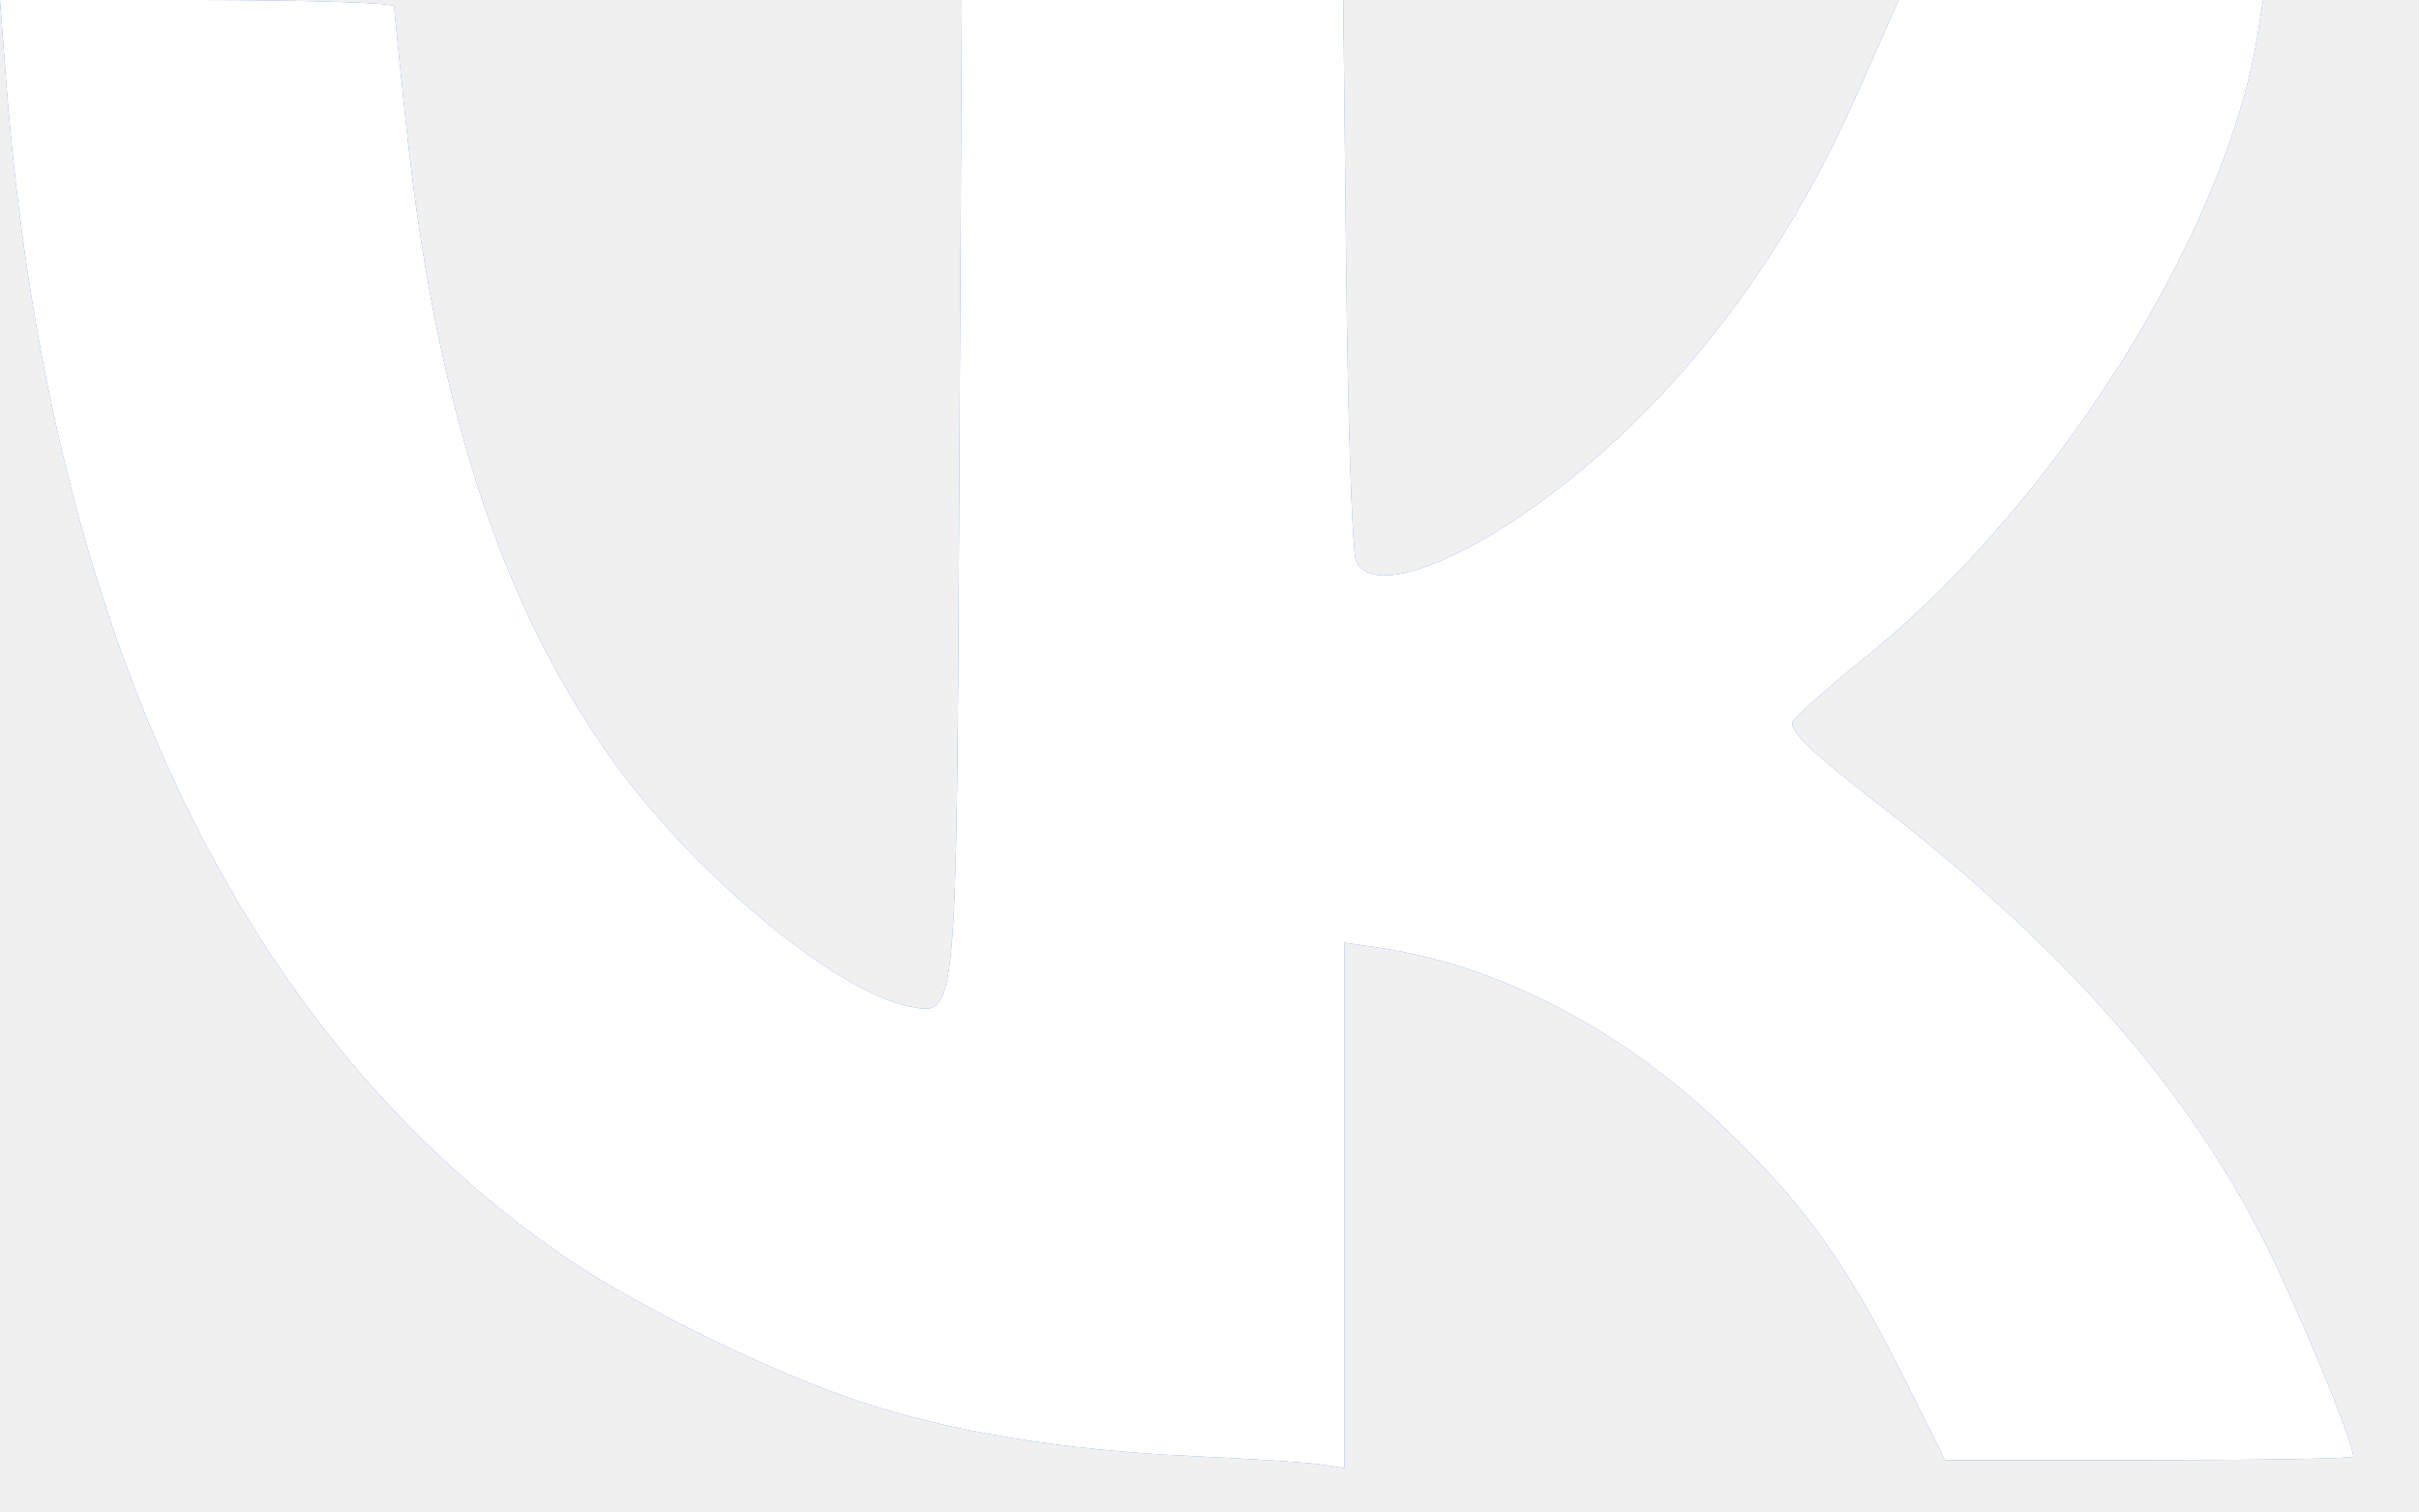
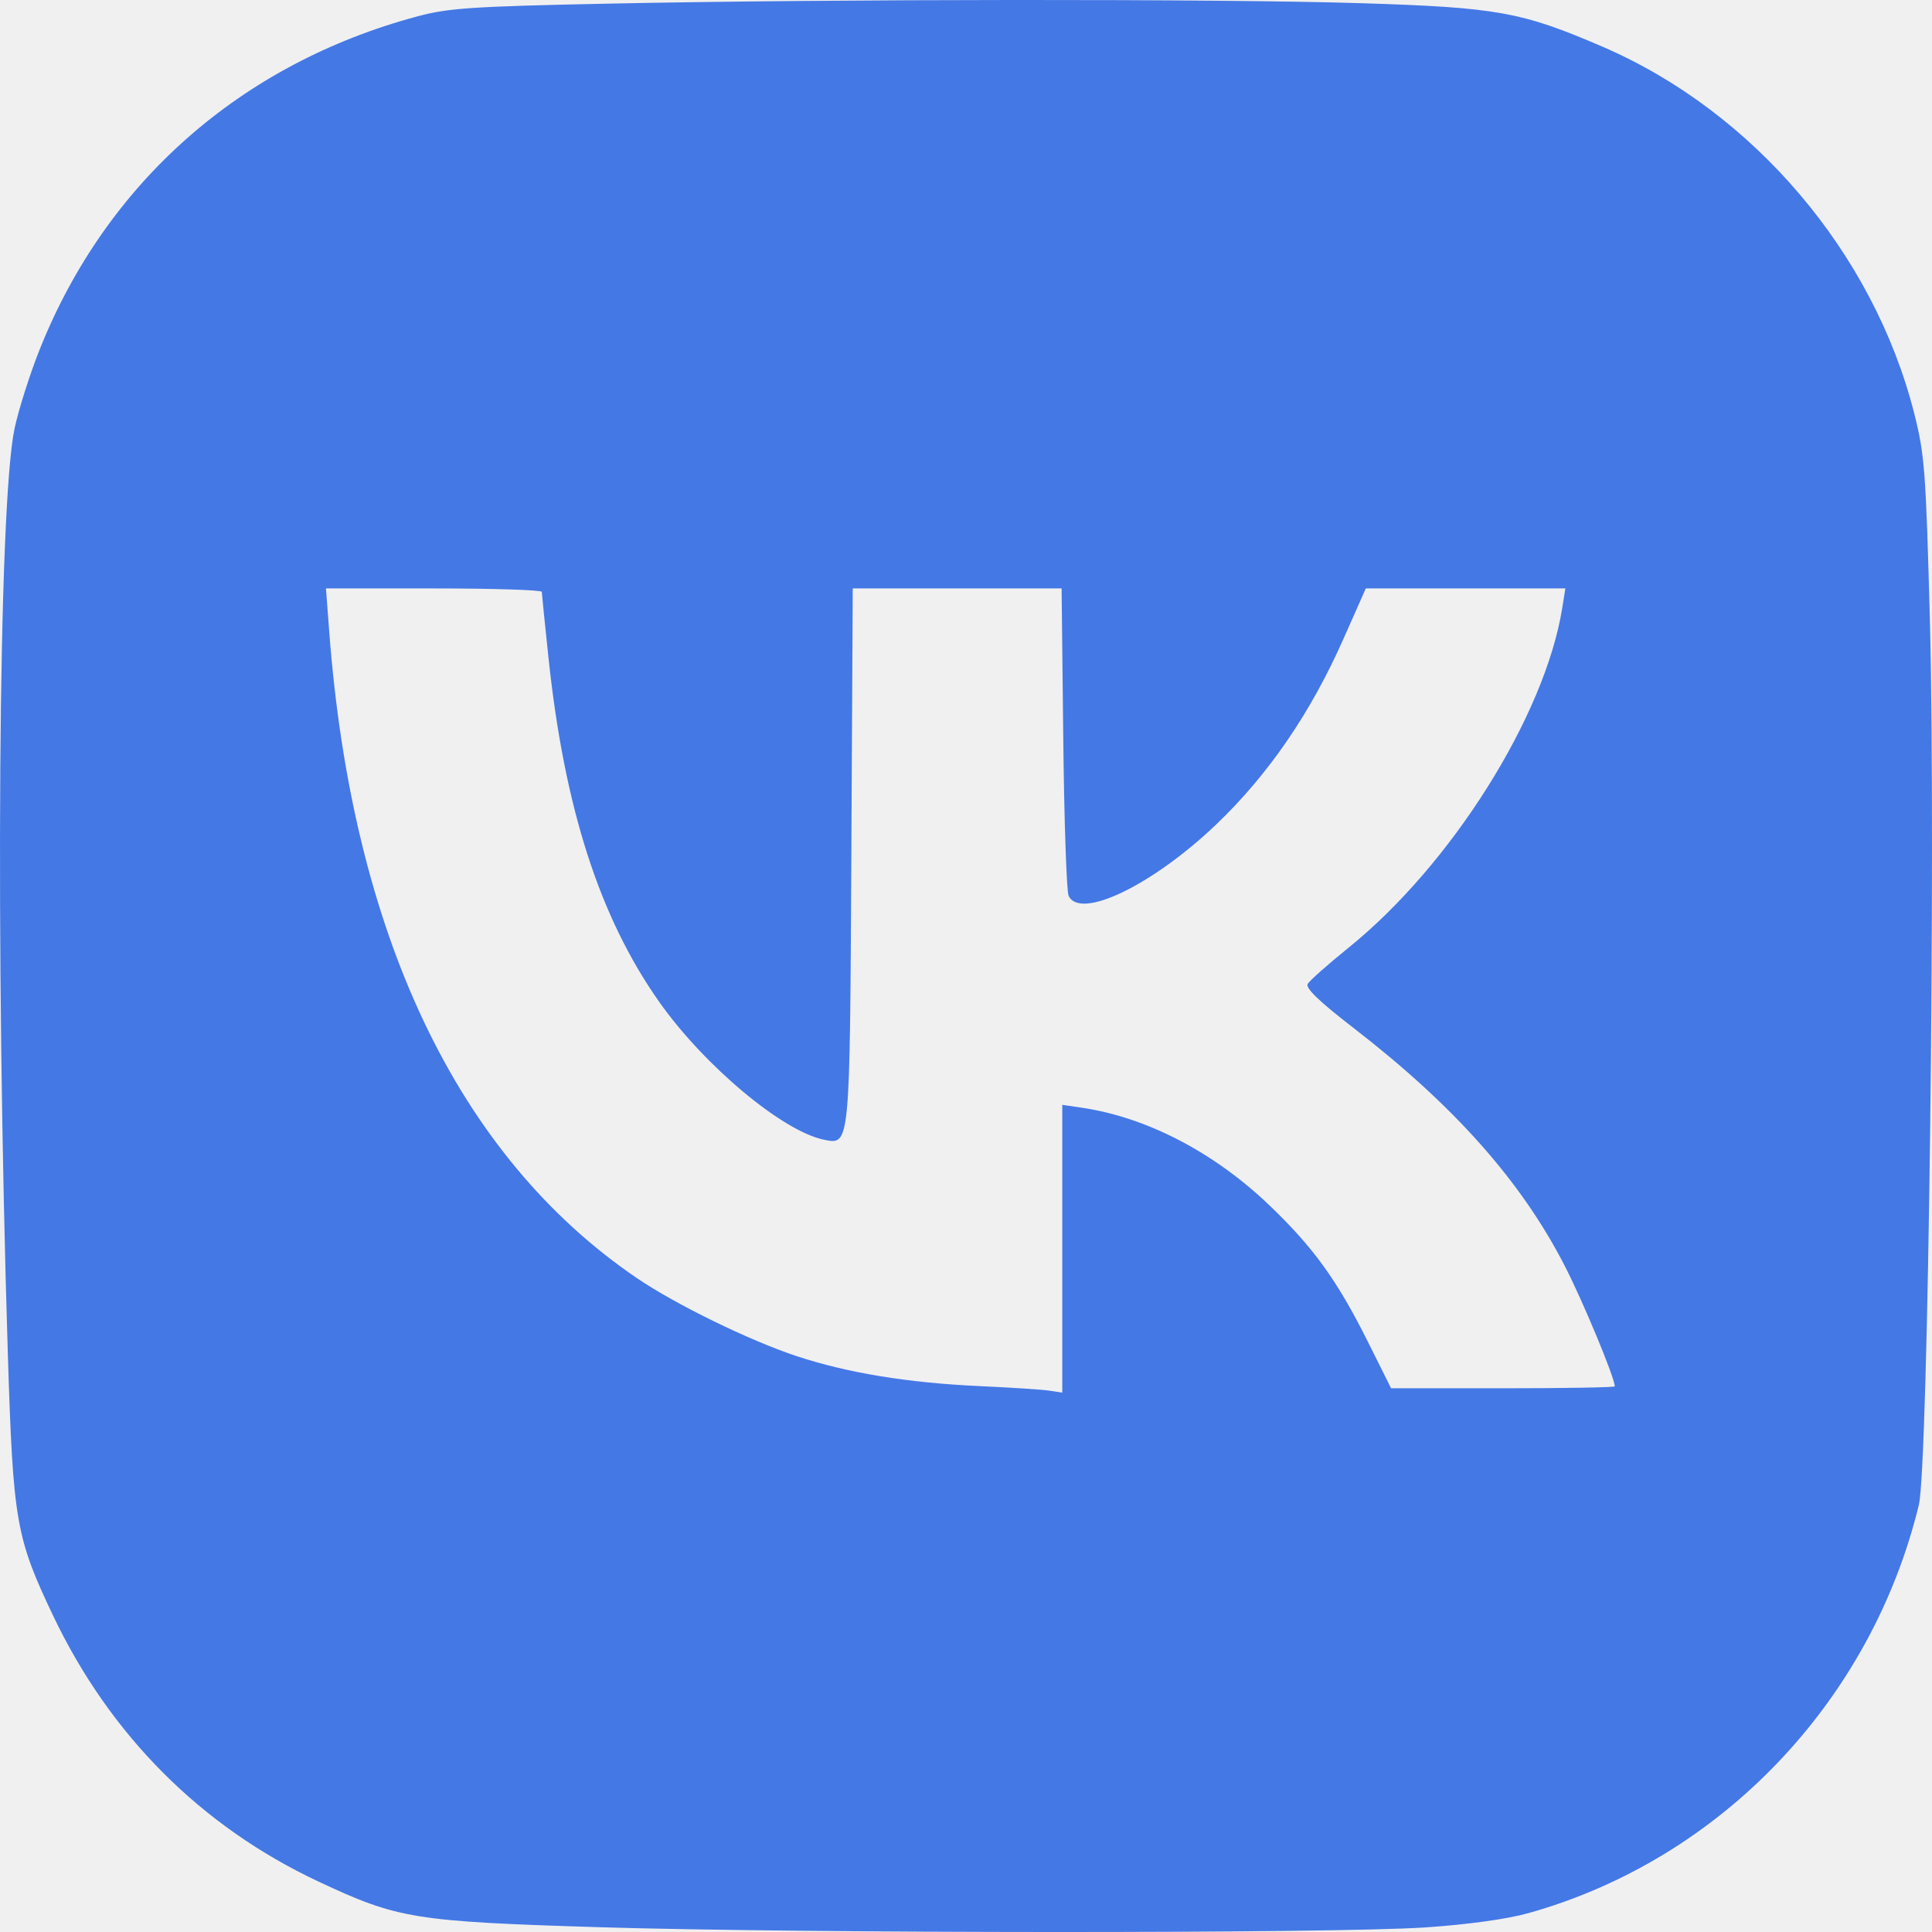
- <svg xmlns="http://www.w3.org/2000/svg" width="24" height="15" viewBox="0 0 24 15" fill="none">
-   <path fill-rule="evenodd" clip-rule="evenodd" d="M3.91 0.062C3.911 0.096 3.965 0.632 4.031 1.253C4.32 3.982 4.957 5.959 6.041 7.494C6.859 8.653 8.278 9.838 9.026 9.988C9.495 10.082 9.49 10.128 9.518 4.823L9.543 0H11.435H13.327L13.357 2.712C13.373 4.203 13.417 5.489 13.454 5.568C13.662 6.012 14.982 5.373 16.134 4.27C17.073 3.371 17.834 2.262 18.426 0.929L18.838 0H20.645H22.453L22.397 0.352C22.084 2.31 20.387 5.008 18.521 6.512C18.151 6.811 17.819 7.105 17.785 7.165C17.742 7.24 17.996 7.485 18.612 7.96C20.437 9.369 21.65 10.734 22.438 12.265C22.77 12.91 23.348 14.3 23.348 14.455C23.348 14.474 22.437 14.49 21.322 14.49H19.297L18.873 13.642C18.318 12.531 17.889 11.938 17.084 11.169C16.085 10.213 14.866 9.58 13.691 9.407L13.339 9.355V11.962V14.569L13.112 14.534C12.986 14.514 12.419 14.477 11.85 14.451C10.543 14.392 9.445 14.212 8.519 13.905C7.667 13.622 6.337 12.973 5.637 12.497C2.383 10.285 0.471 6.265 0.058 0.766L0 0H1.955C3.03 0 3.91 0.028 3.91 0.062Z" fill="#4478E5" />
-   <path d="M3.91 0.062C3.911 0.096 3.965 0.632 4.031 1.253C4.32 3.982 4.957 5.959 6.041 7.494C6.859 8.653 8.278 9.838 9.026 9.988C9.495 10.082 9.49 10.128 9.518 4.823L9.543 0H11.435H13.327L13.357 2.712C13.373 4.203 13.417 5.489 13.454 5.568C13.662 6.012 14.982 5.373 16.134 4.27C17.073 3.371 17.834 2.262 18.426 0.929L18.838 0H20.645H22.453L22.397 0.352C22.084 2.31 20.387 5.008 18.521 6.512C18.151 6.811 17.819 7.105 17.785 7.165C17.742 7.24 17.996 7.485 18.612 7.96C20.437 9.369 21.65 10.734 22.438 12.265C22.77 12.91 23.348 14.3 23.348 14.455C23.348 14.474 22.437 14.49 21.322 14.49H19.297L18.873 13.642C18.318 12.531 17.889 11.938 17.084 11.169C16.085 10.213 14.866 9.58 13.691 9.407L13.339 9.355V11.962V14.569L13.112 14.534C12.986 14.514 12.419 14.477 11.85 14.451C10.543 14.392 9.445 14.212 8.519 13.905C7.667 13.622 6.337 12.973 5.637 12.497C2.383 10.285 0.471 6.265 0.058 0.766L0 0H1.955C3.03 0 3.91 0.028 3.91 0.062Z" fill="white" />
+ <svg xmlns="http://www.w3.org/2000/svg" width="35" height="35" viewBox="0 0 35 35" fill="none">
+   <path fill-rule="evenodd" clip-rule="evenodd" d="M11.014 0.066C8.553 0.117 8.121 0.146 7.564 0.296C4.365 1.153 1.923 3.307 0.718 6.333C0.541 6.777 0.337 7.42 0.264 7.762C-0.031 9.153 -0.089 17.123 0.142 24.529C0.237 27.562 0.287 27.85 0.962 29.269C1.994 31.436 3.645 33.09 5.771 34.087C7.206 34.761 7.509 34.81 10.849 34.913C14.56 35.027 24.157 35.03 25.82 34.917C26.584 34.866 27.3 34.767 27.682 34.66C31.162 33.689 33.895 30.833 34.762 27.262C34.931 26.567 35.07 15.342 34.962 11.239C34.889 8.529 34.867 8.237 34.678 7.489C33.942 4.585 31.763 2.022 29.029 0.845C27.567 0.215 27.124 0.135 24.662 0.058C22.076 -0.023 15.089 -0.019 11.014 0.066ZM9.815 10.722C9.816 10.756 9.87 11.292 9.936 11.913C10.225 14.642 10.862 16.619 11.945 18.154C12.764 19.313 14.183 20.498 14.931 20.648C15.4 20.741 15.395 20.788 15.423 15.483L15.448 10.66H17.34H19.232L19.262 13.372C19.278 14.863 19.322 16.149 19.359 16.228C19.567 16.672 20.887 16.033 22.039 14.93C22.978 14.031 23.739 12.922 24.331 11.589L24.743 10.66H26.551H28.358L28.302 11.012C27.989 12.97 26.291 15.668 24.426 17.172C24.056 17.471 23.724 17.765 23.69 17.825C23.647 17.9 23.901 18.145 24.517 18.62C26.342 20.029 27.555 21.394 28.343 22.925C28.675 23.57 29.253 24.96 29.253 25.115C29.253 25.134 28.342 25.15 27.227 25.15H25.201L24.778 24.302C24.223 23.192 23.794 22.598 22.99 21.829C21.99 20.873 20.771 20.24 19.596 20.067L19.244 20.015V22.622V25.229L19.017 25.194C18.892 25.174 18.324 25.137 17.755 25.111C16.448 25.052 15.35 24.872 14.424 24.565C13.572 24.282 12.242 23.632 11.542 23.157C8.288 20.945 6.376 16.925 5.963 11.426L5.905 10.66H7.86C8.935 10.66 9.815 10.688 9.815 10.722Z" fill="#4478E5" />
</svg>
